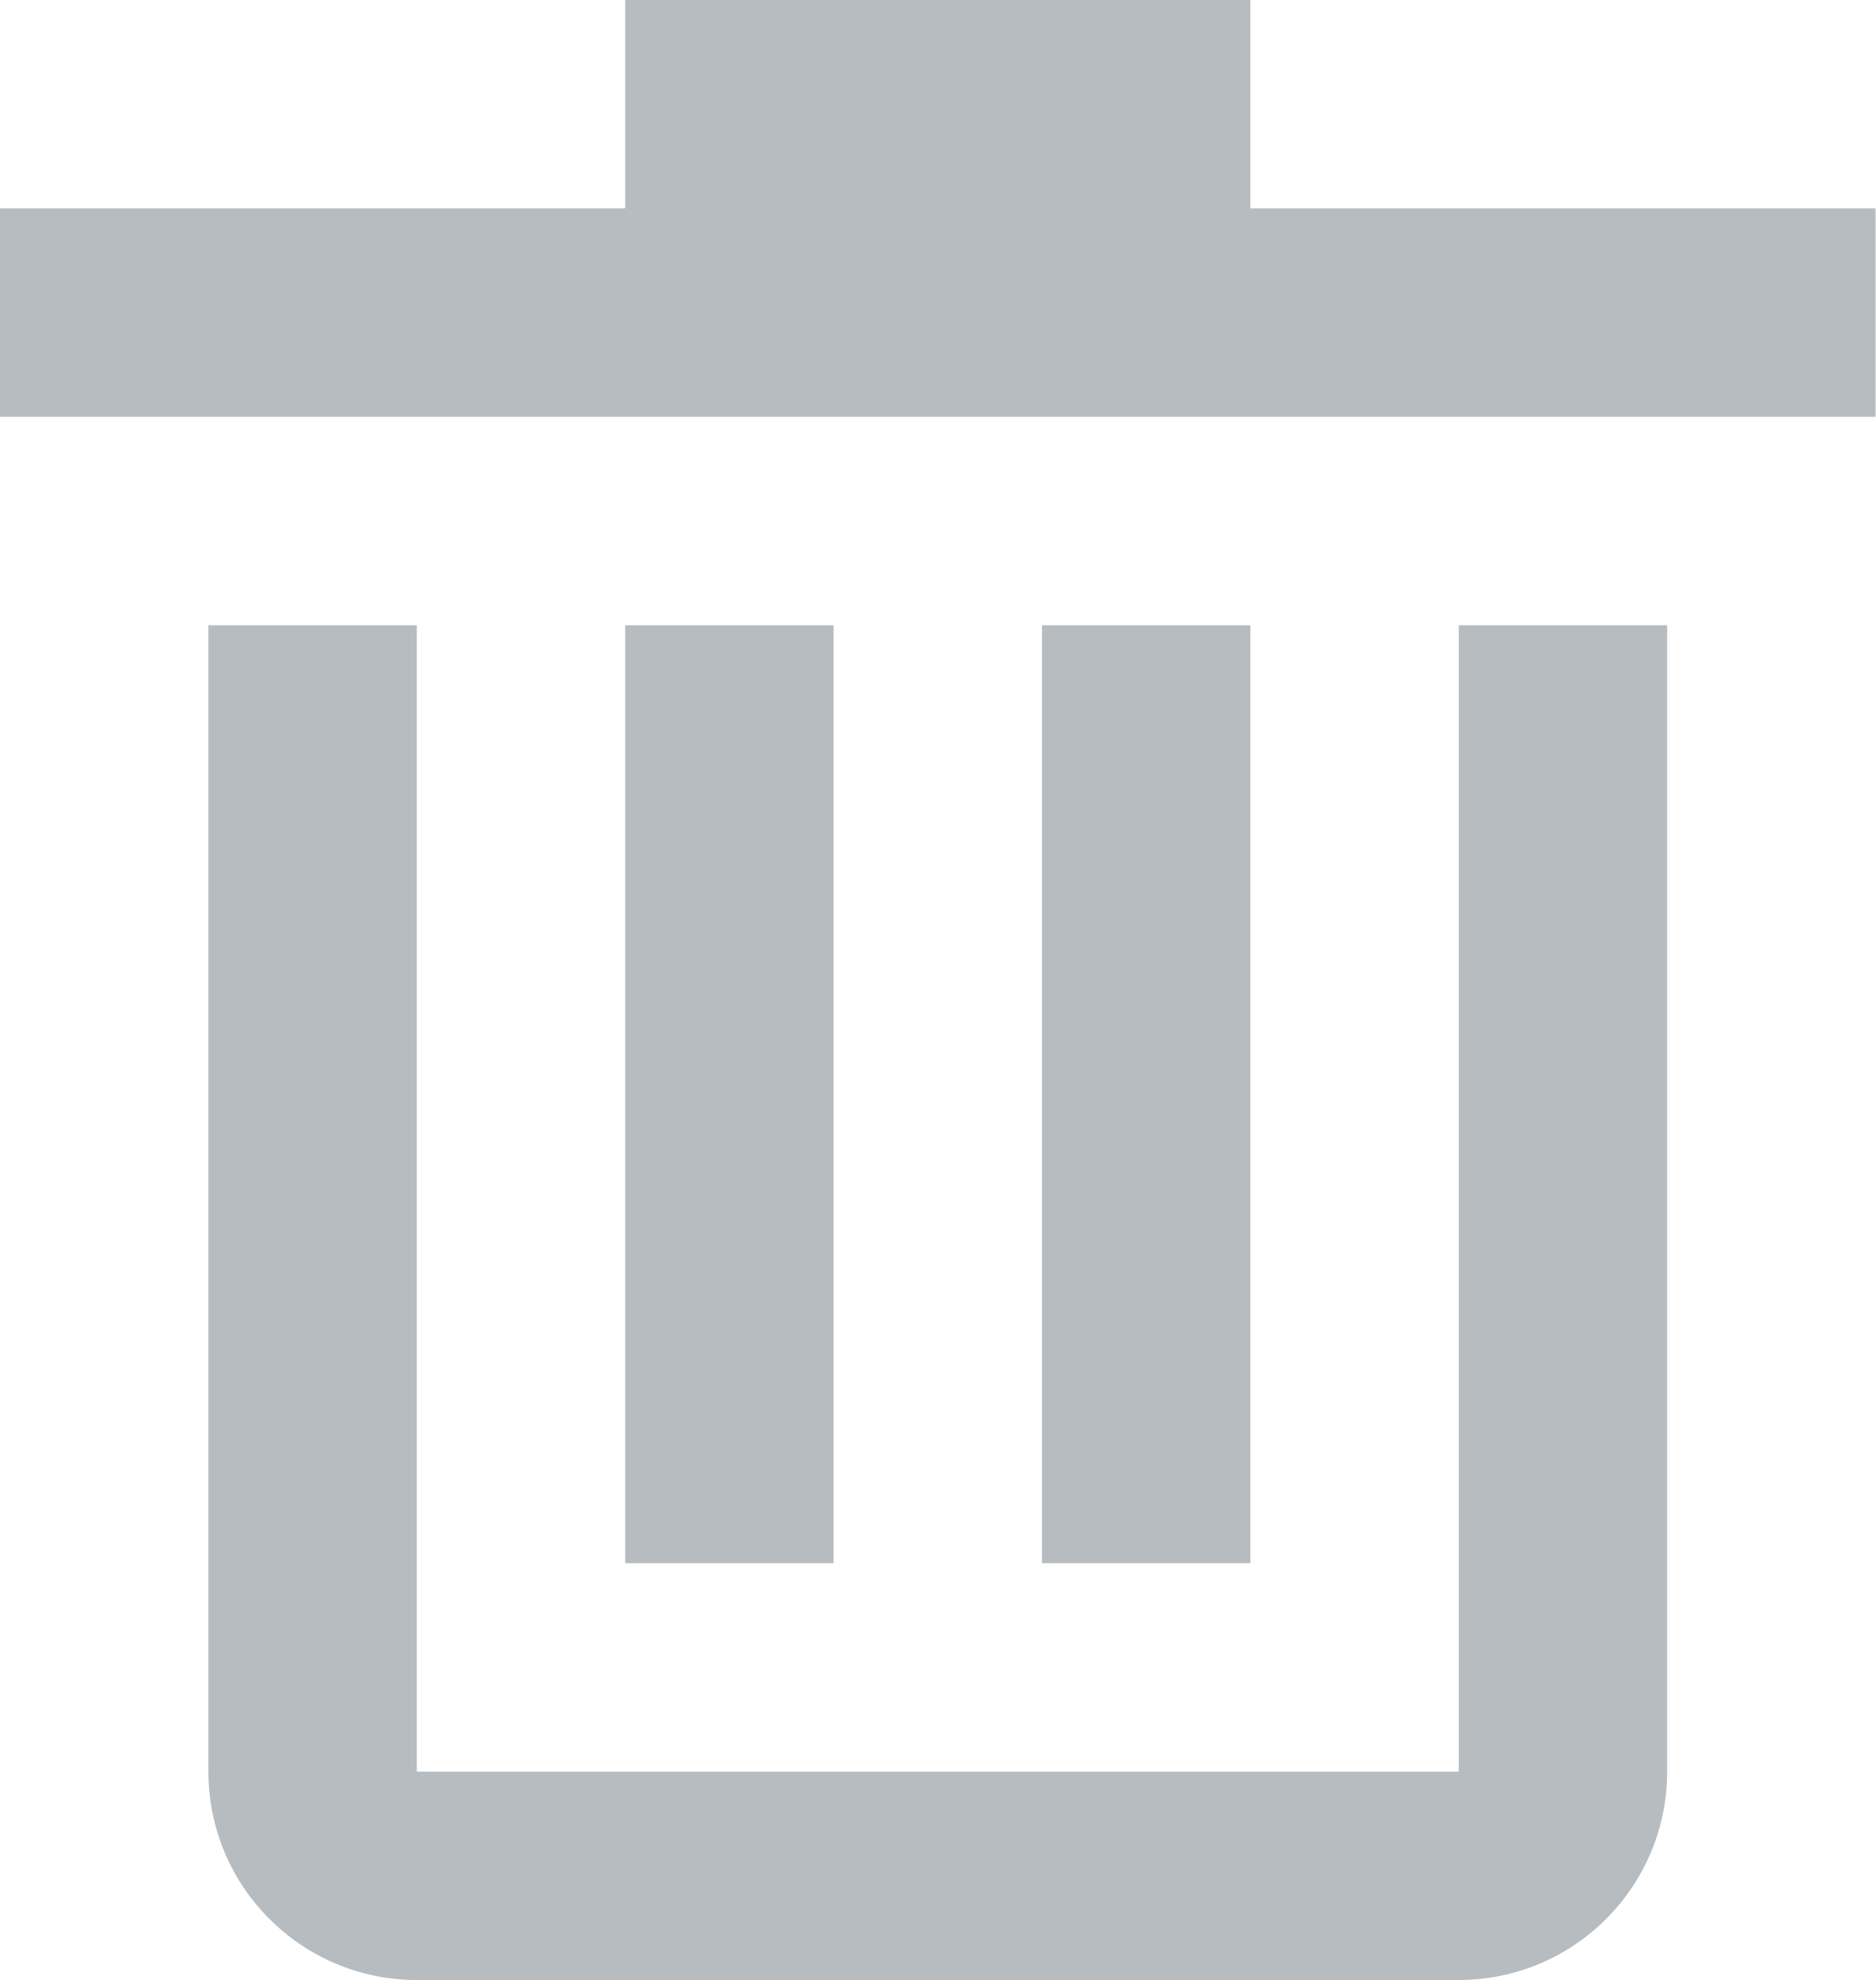
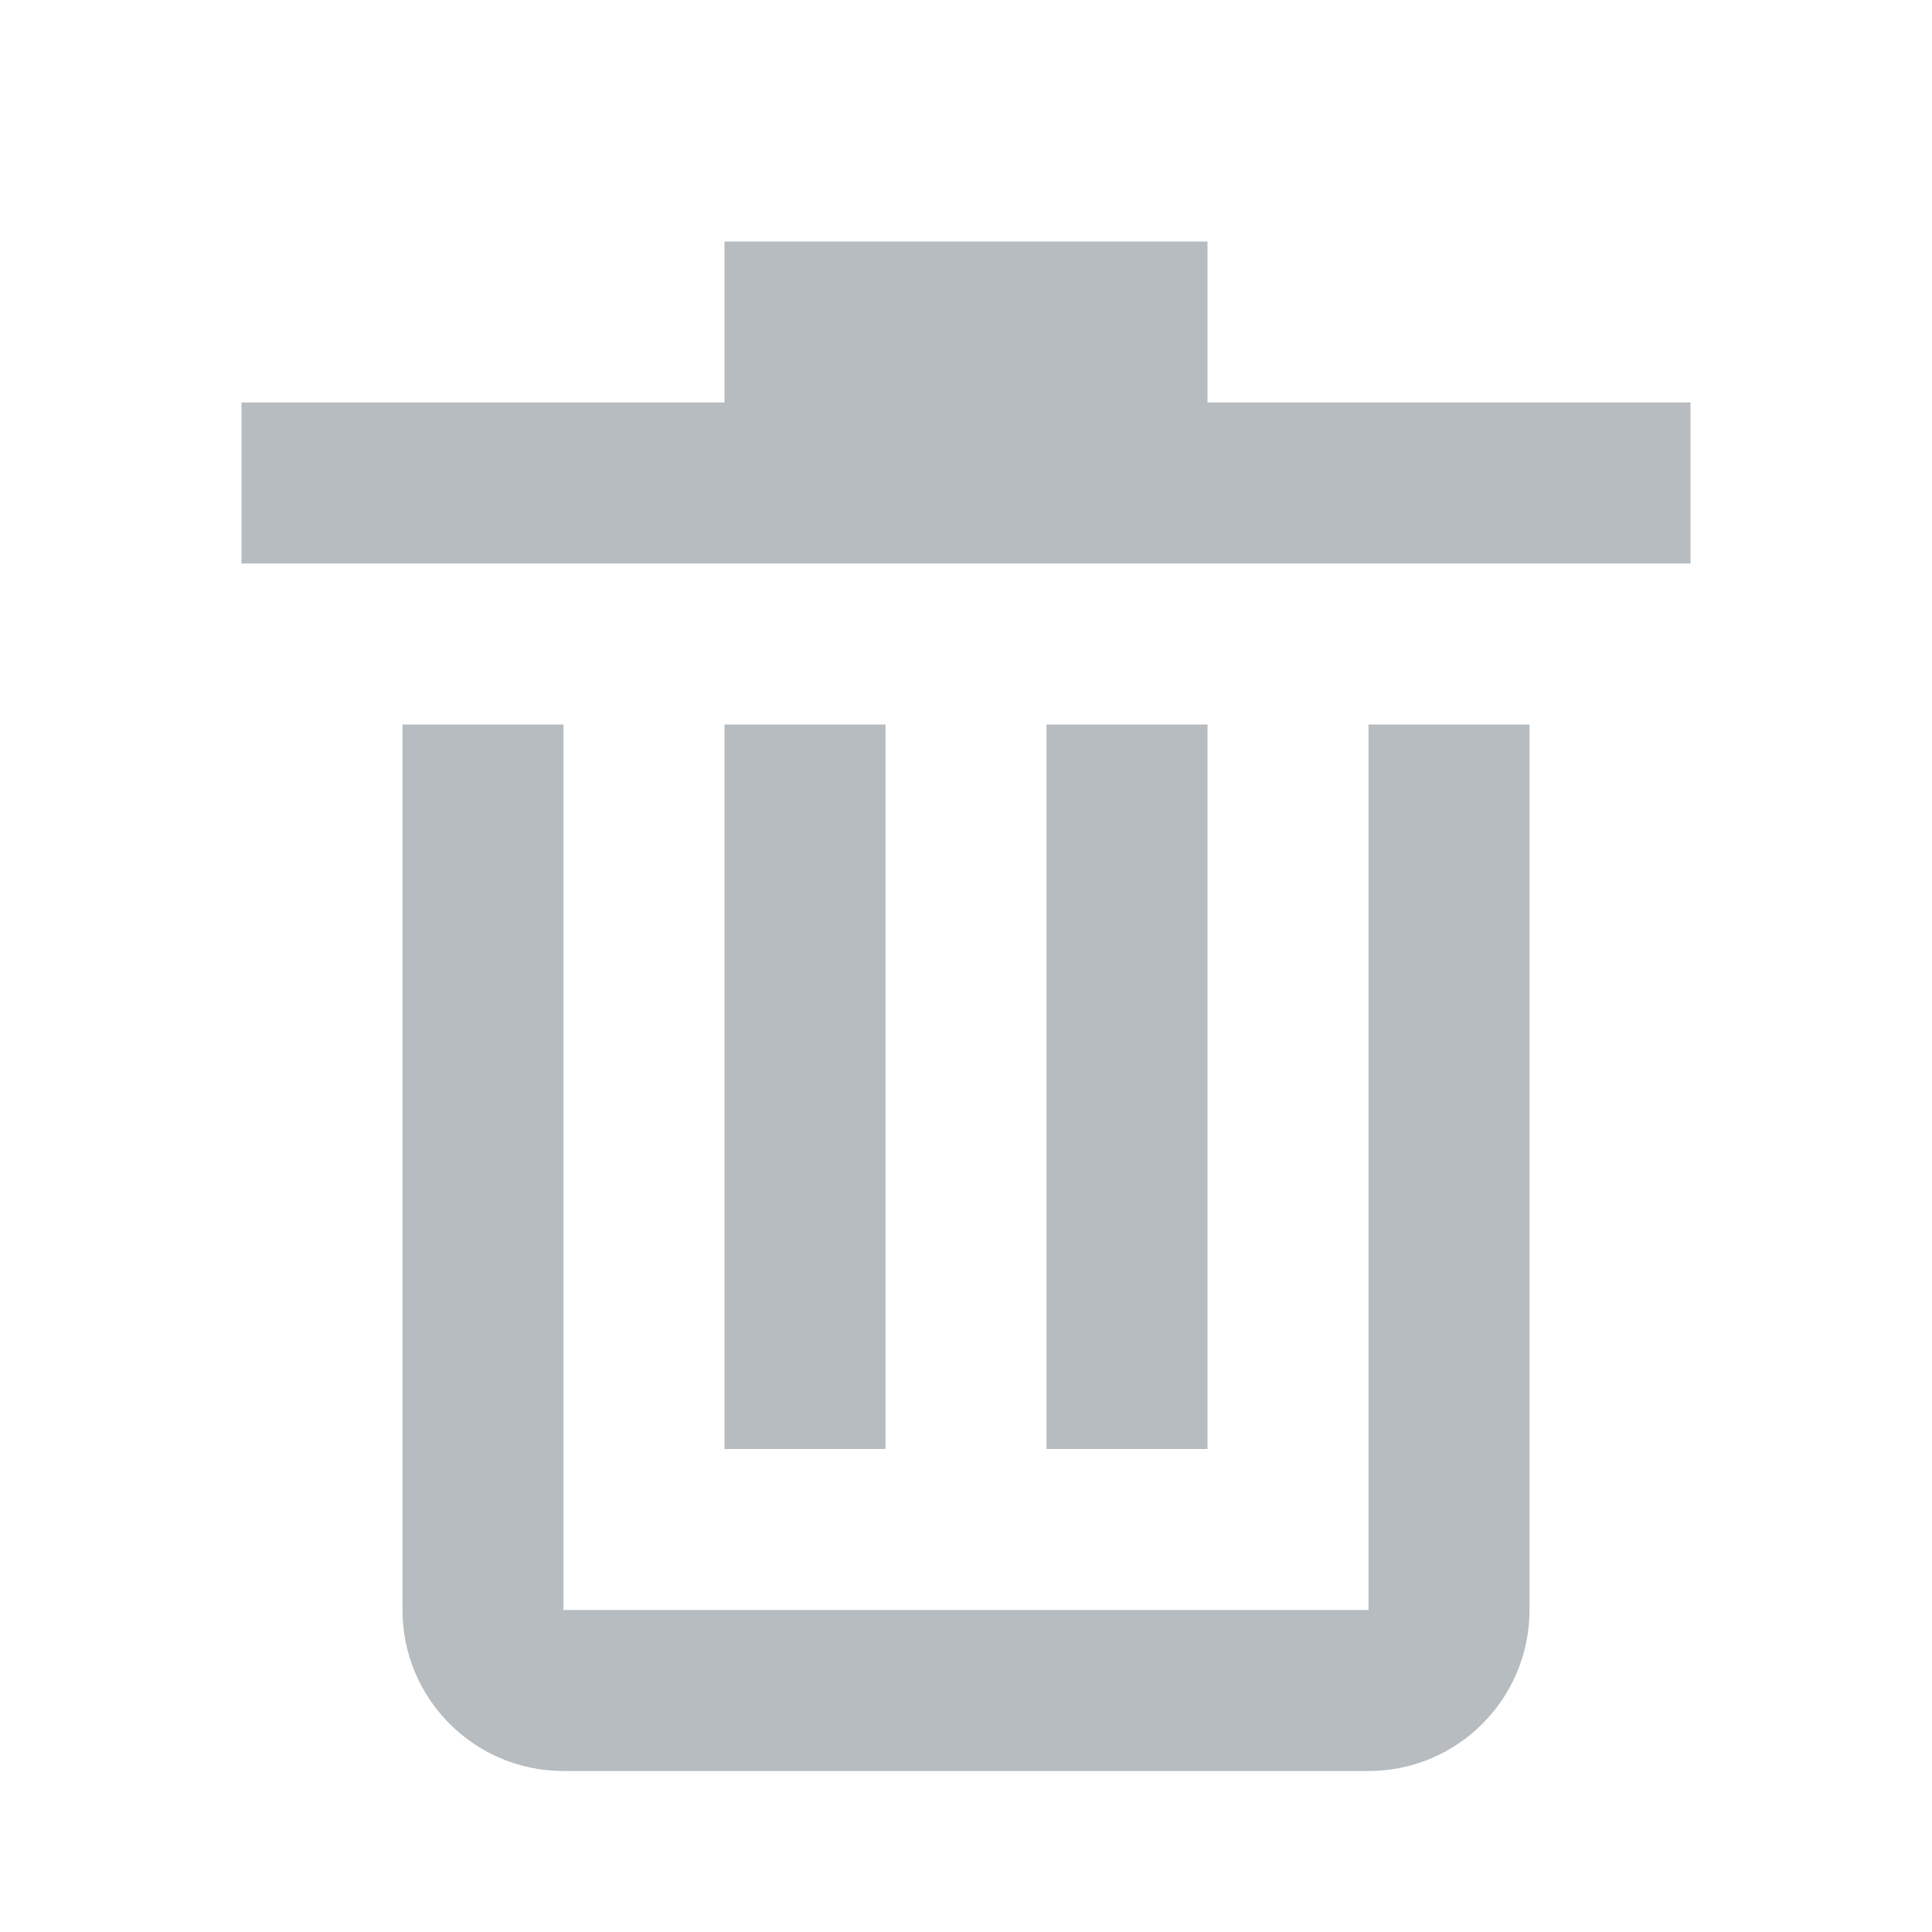
- <svg xmlns="http://www.w3.org/2000/svg" width="18" height="19" viewBox="0 0 18 19">
+ <svg xmlns="http://www.w3.org/2000/svg" width="24" height="24" viewBox="0 0 24 24">
  <g>
    <g>
-       <path fill="#b6bcbf" d="M12 2h6v2H0V2h6V0h6zM4 6v11h10V6h2v11a2 2 0 0 1-2 2H4a2 2 0 0 1-2-2V6zm4 0v9H6V6zm4 0v9h-2V6z" />
+       <g>
+         <path fill="#b6bcbf" d="M15 5h6v2H3V5h6V3h6zM7 9v11h10V9h2v11a2 2 0 0 1-2 2H7a2 2 0 0 1-2-2V9zm4 0v9H9V9zm4 0v9h-2V9z" />
+       </g>
    </g>
  </g>
</svg>
